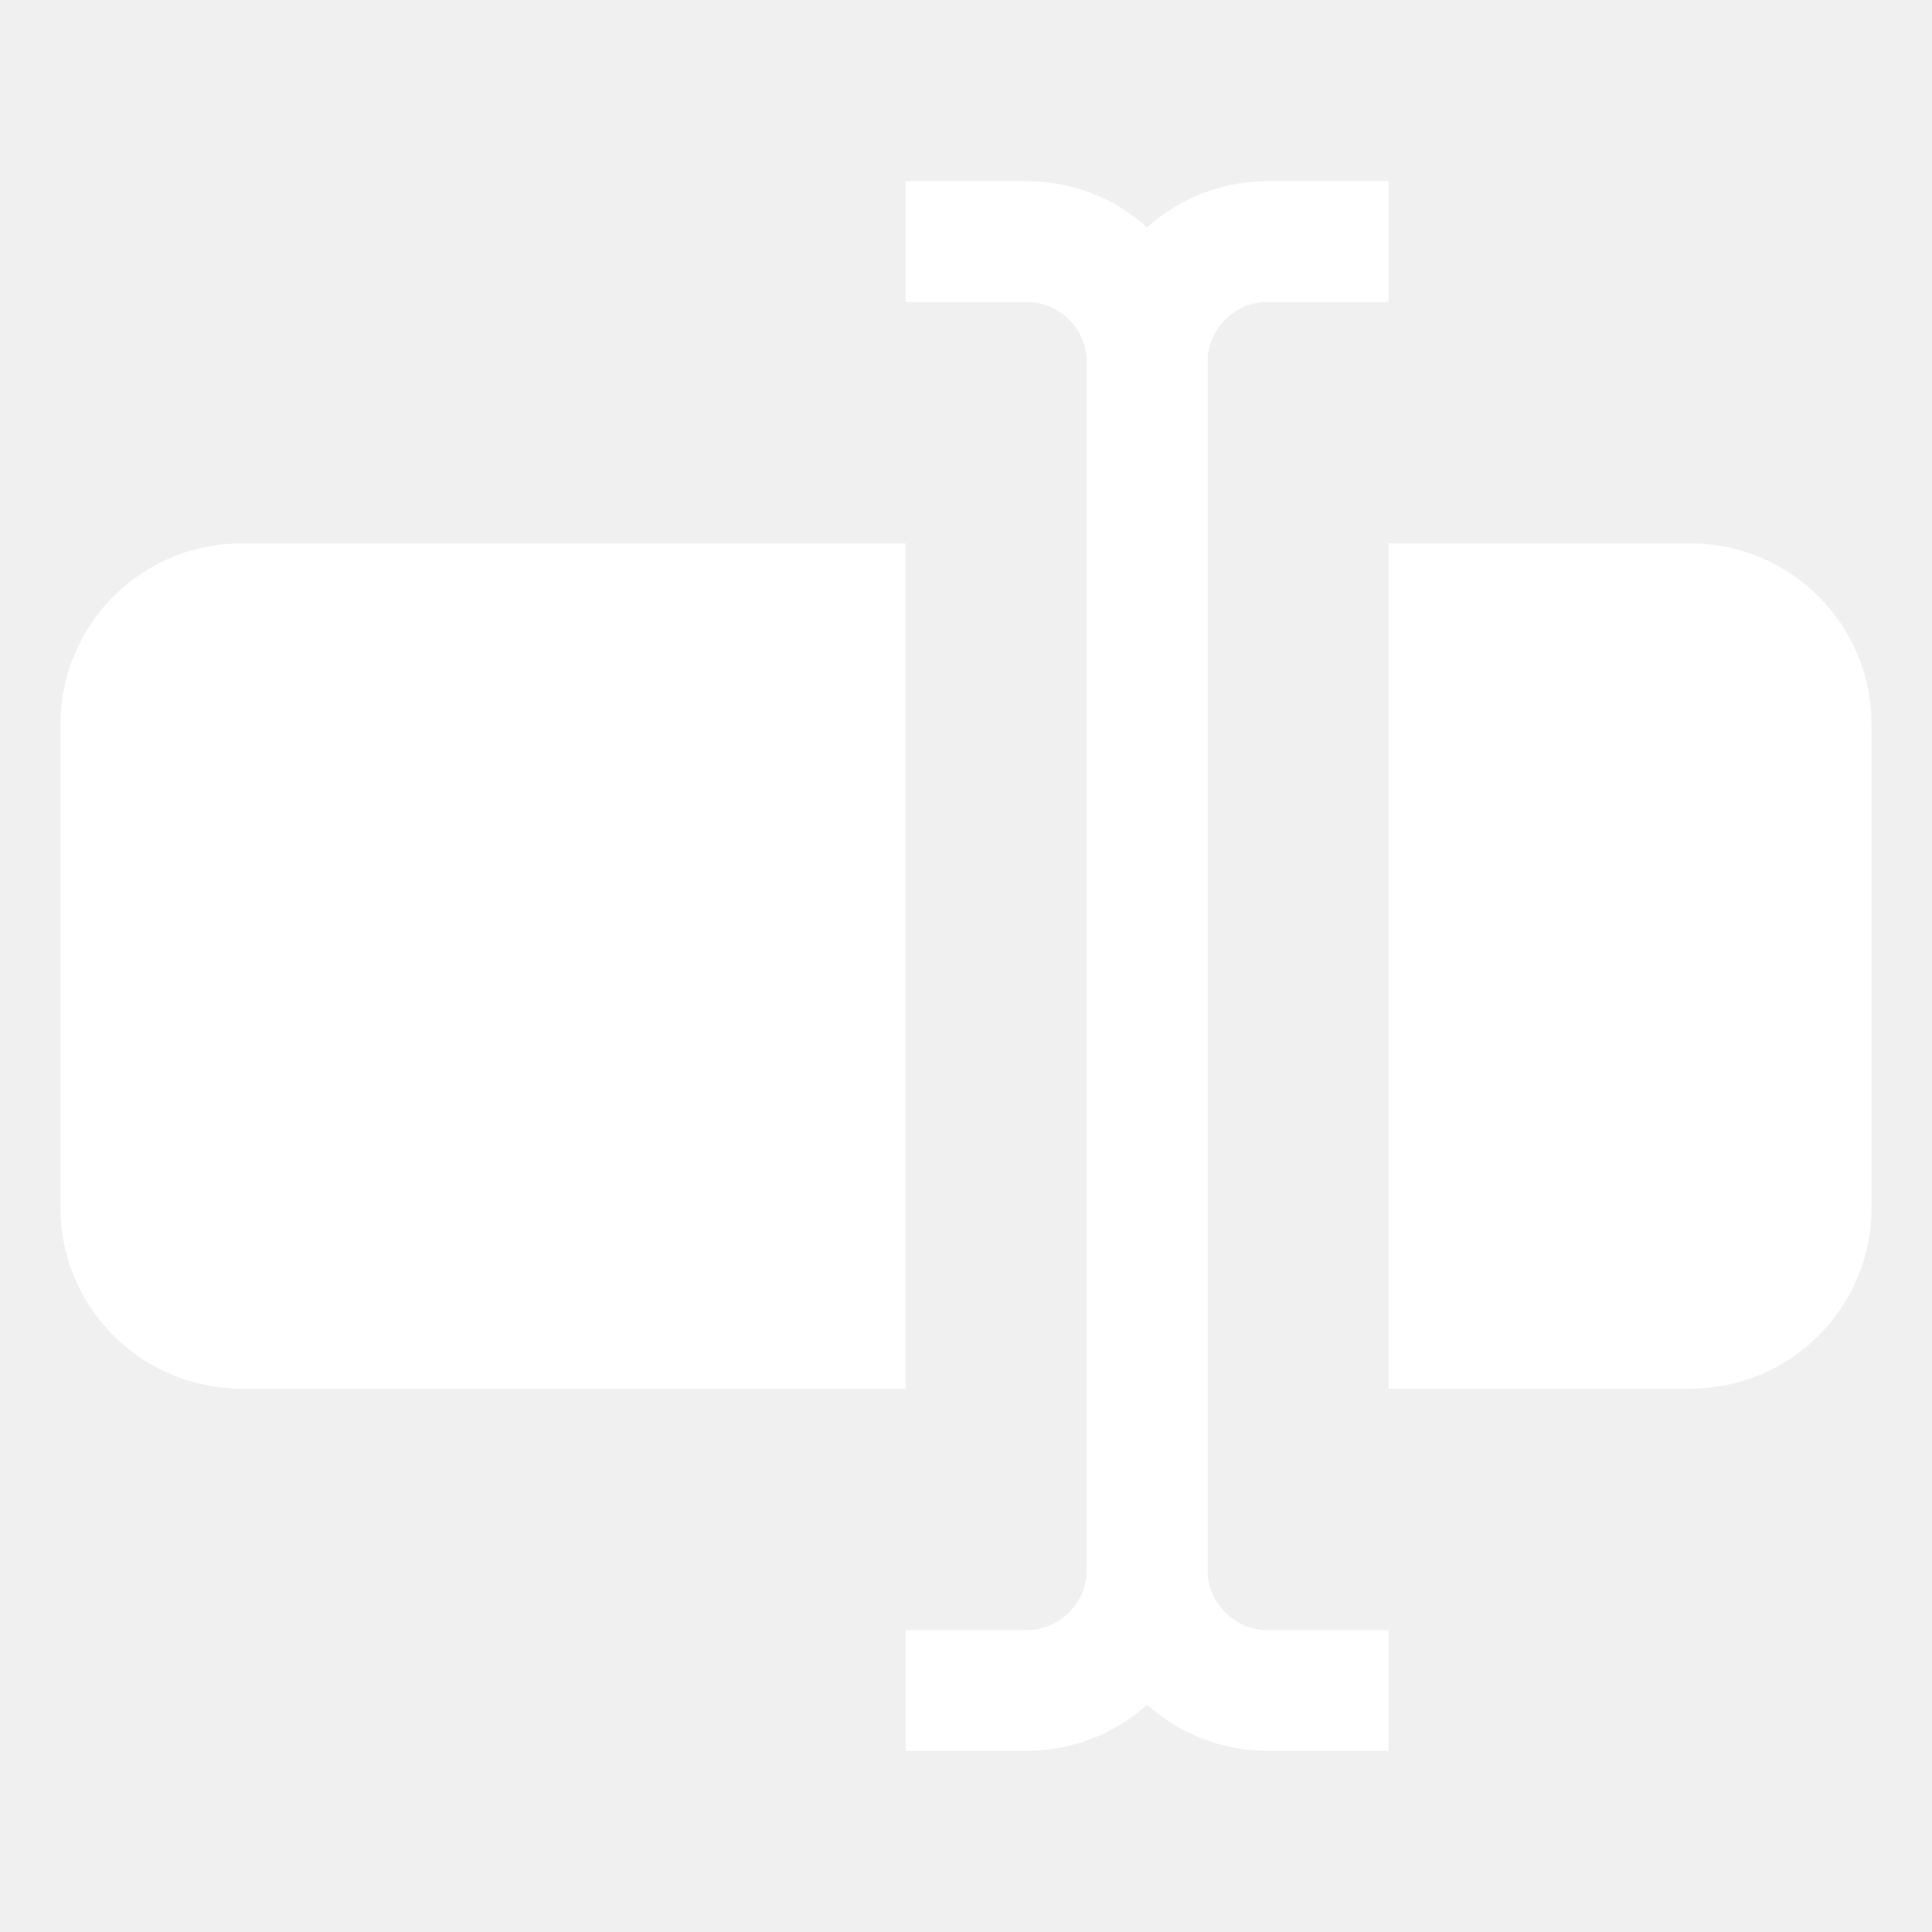
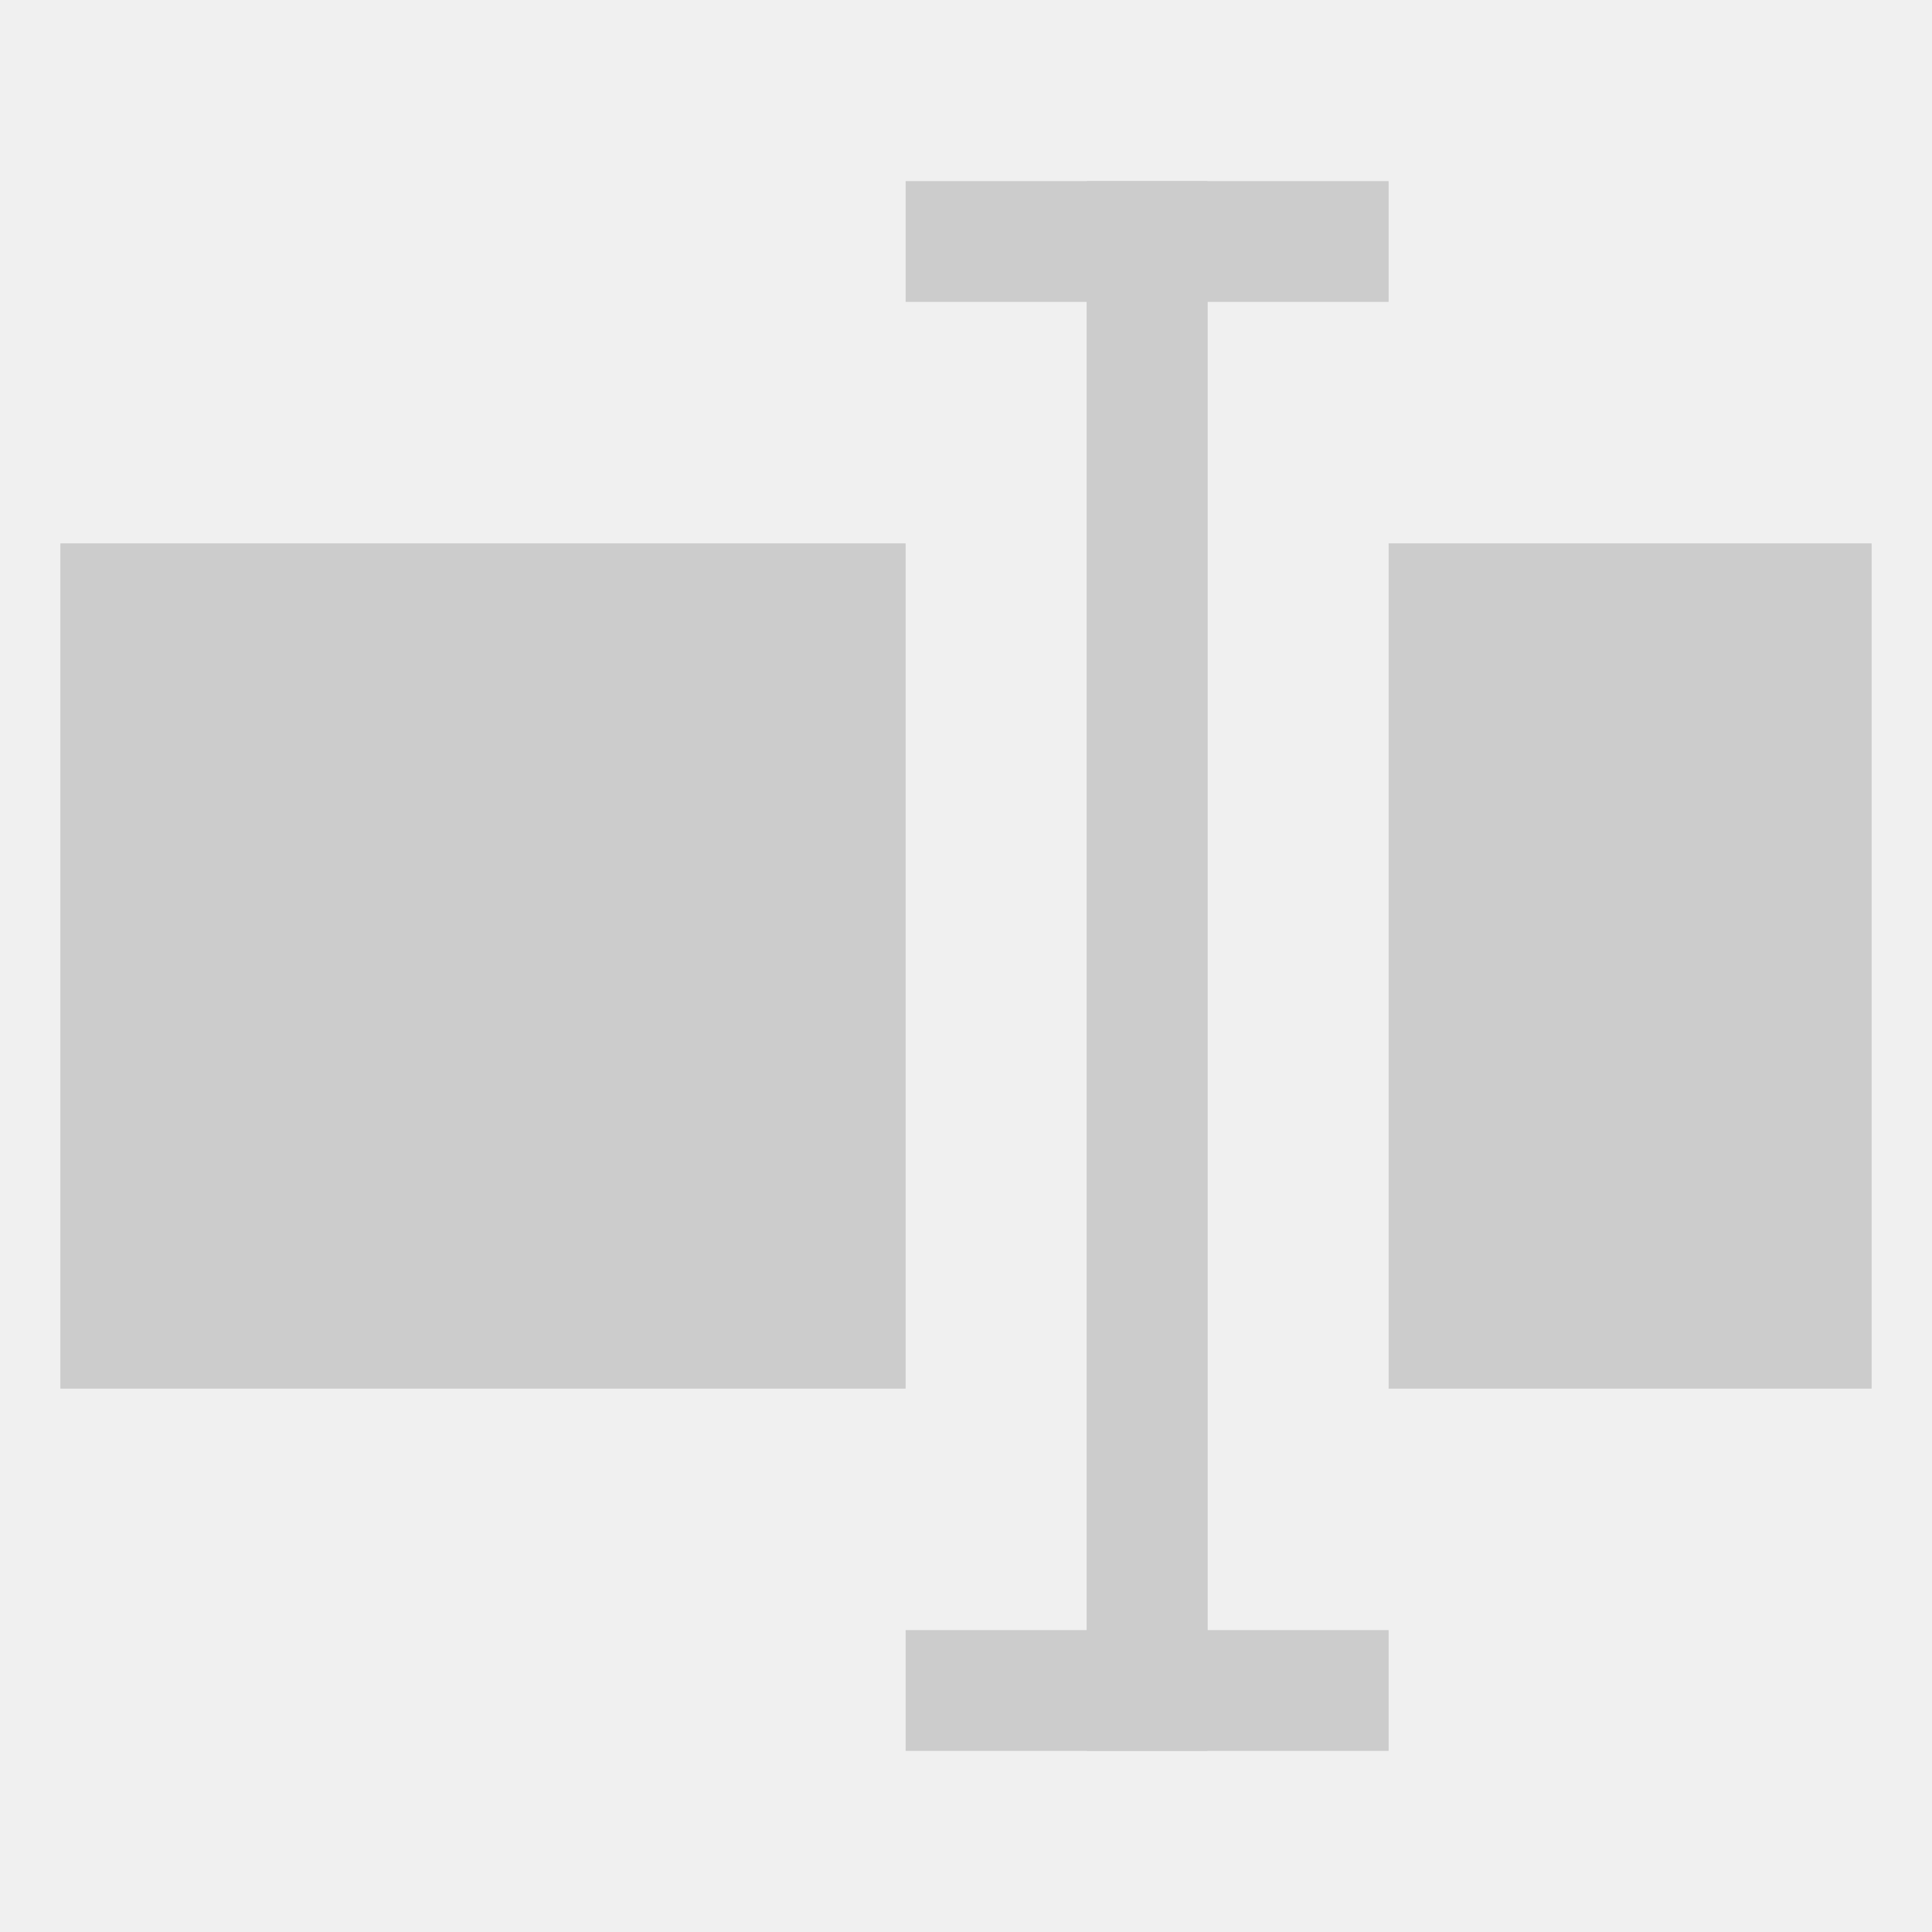
<svg xmlns="http://www.w3.org/2000/svg" width="16" height="16" viewBox="0 0 16 16" fill="none">
-   <path d="M1 10V6C1 5.448 1.448 5 2 5H7V11H2C1.448 11 1 10.552 1 10Z" fill="white" stroke="white" />
-   <path d="M12 11V5H14C14.552 5 15 5.448 15 6L15 10C15 10.552 14.552 11 14 11H12Z" fill="white" stroke="white" />
-   <path d="M7.5 14H8.5C9.052 14 9.5 13.552 9.5 13V3C9.5 2.448 9.052 2 8.5 2H7.5" stroke="white" />
-   <path d="M11.5 2H10.5C9.948 2 9.5 2.448 9.5 3V13C9.5 13.552 9.948 14 10.5 14H11.5" stroke="white" />
+   <path d="M1 11V5H7V11H1Z" fill="#CCCCCC" stroke="#CCCCCC" />
+   <path d="M12 11V5H15L15 11H12Z" fill="#CCCCCC" stroke="#CCCCCC" />
+   <path d="M7.5 14H9.5V2H7.5" stroke="#CCCCCC" />
+   <path d="M11.5 2H9.5V14H11.5" stroke="#CCCCCC" />
</svg>
